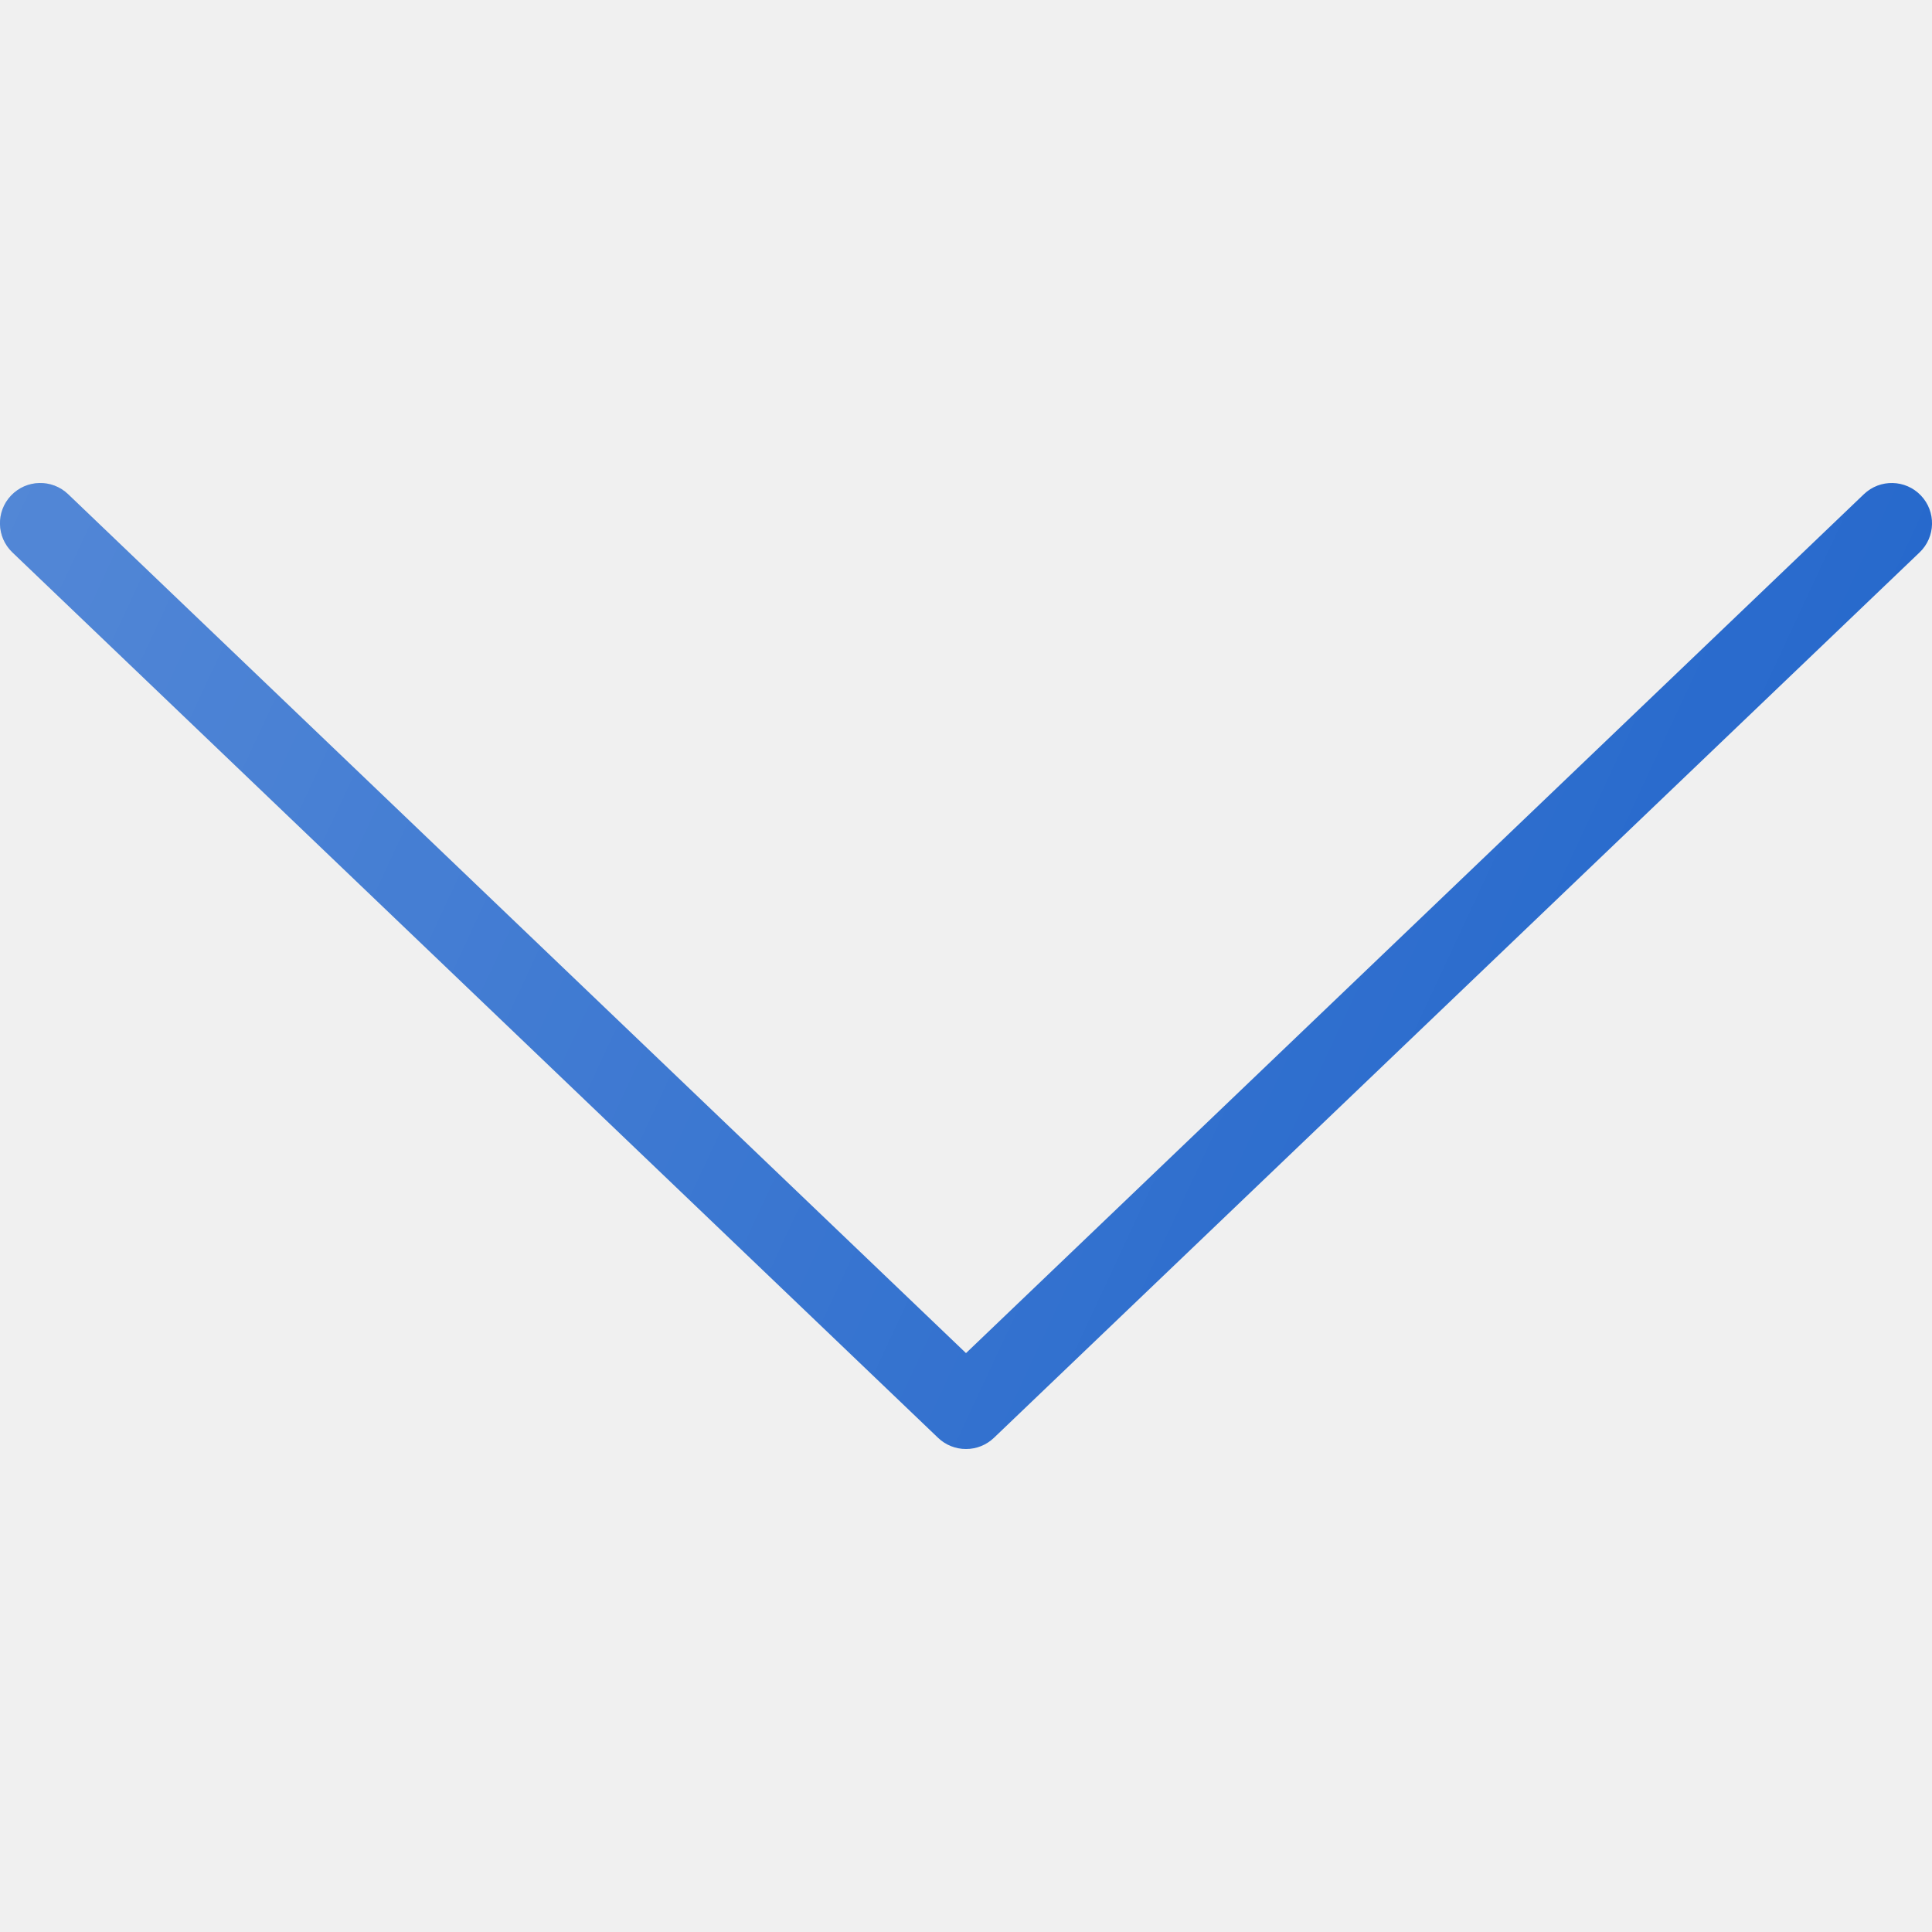
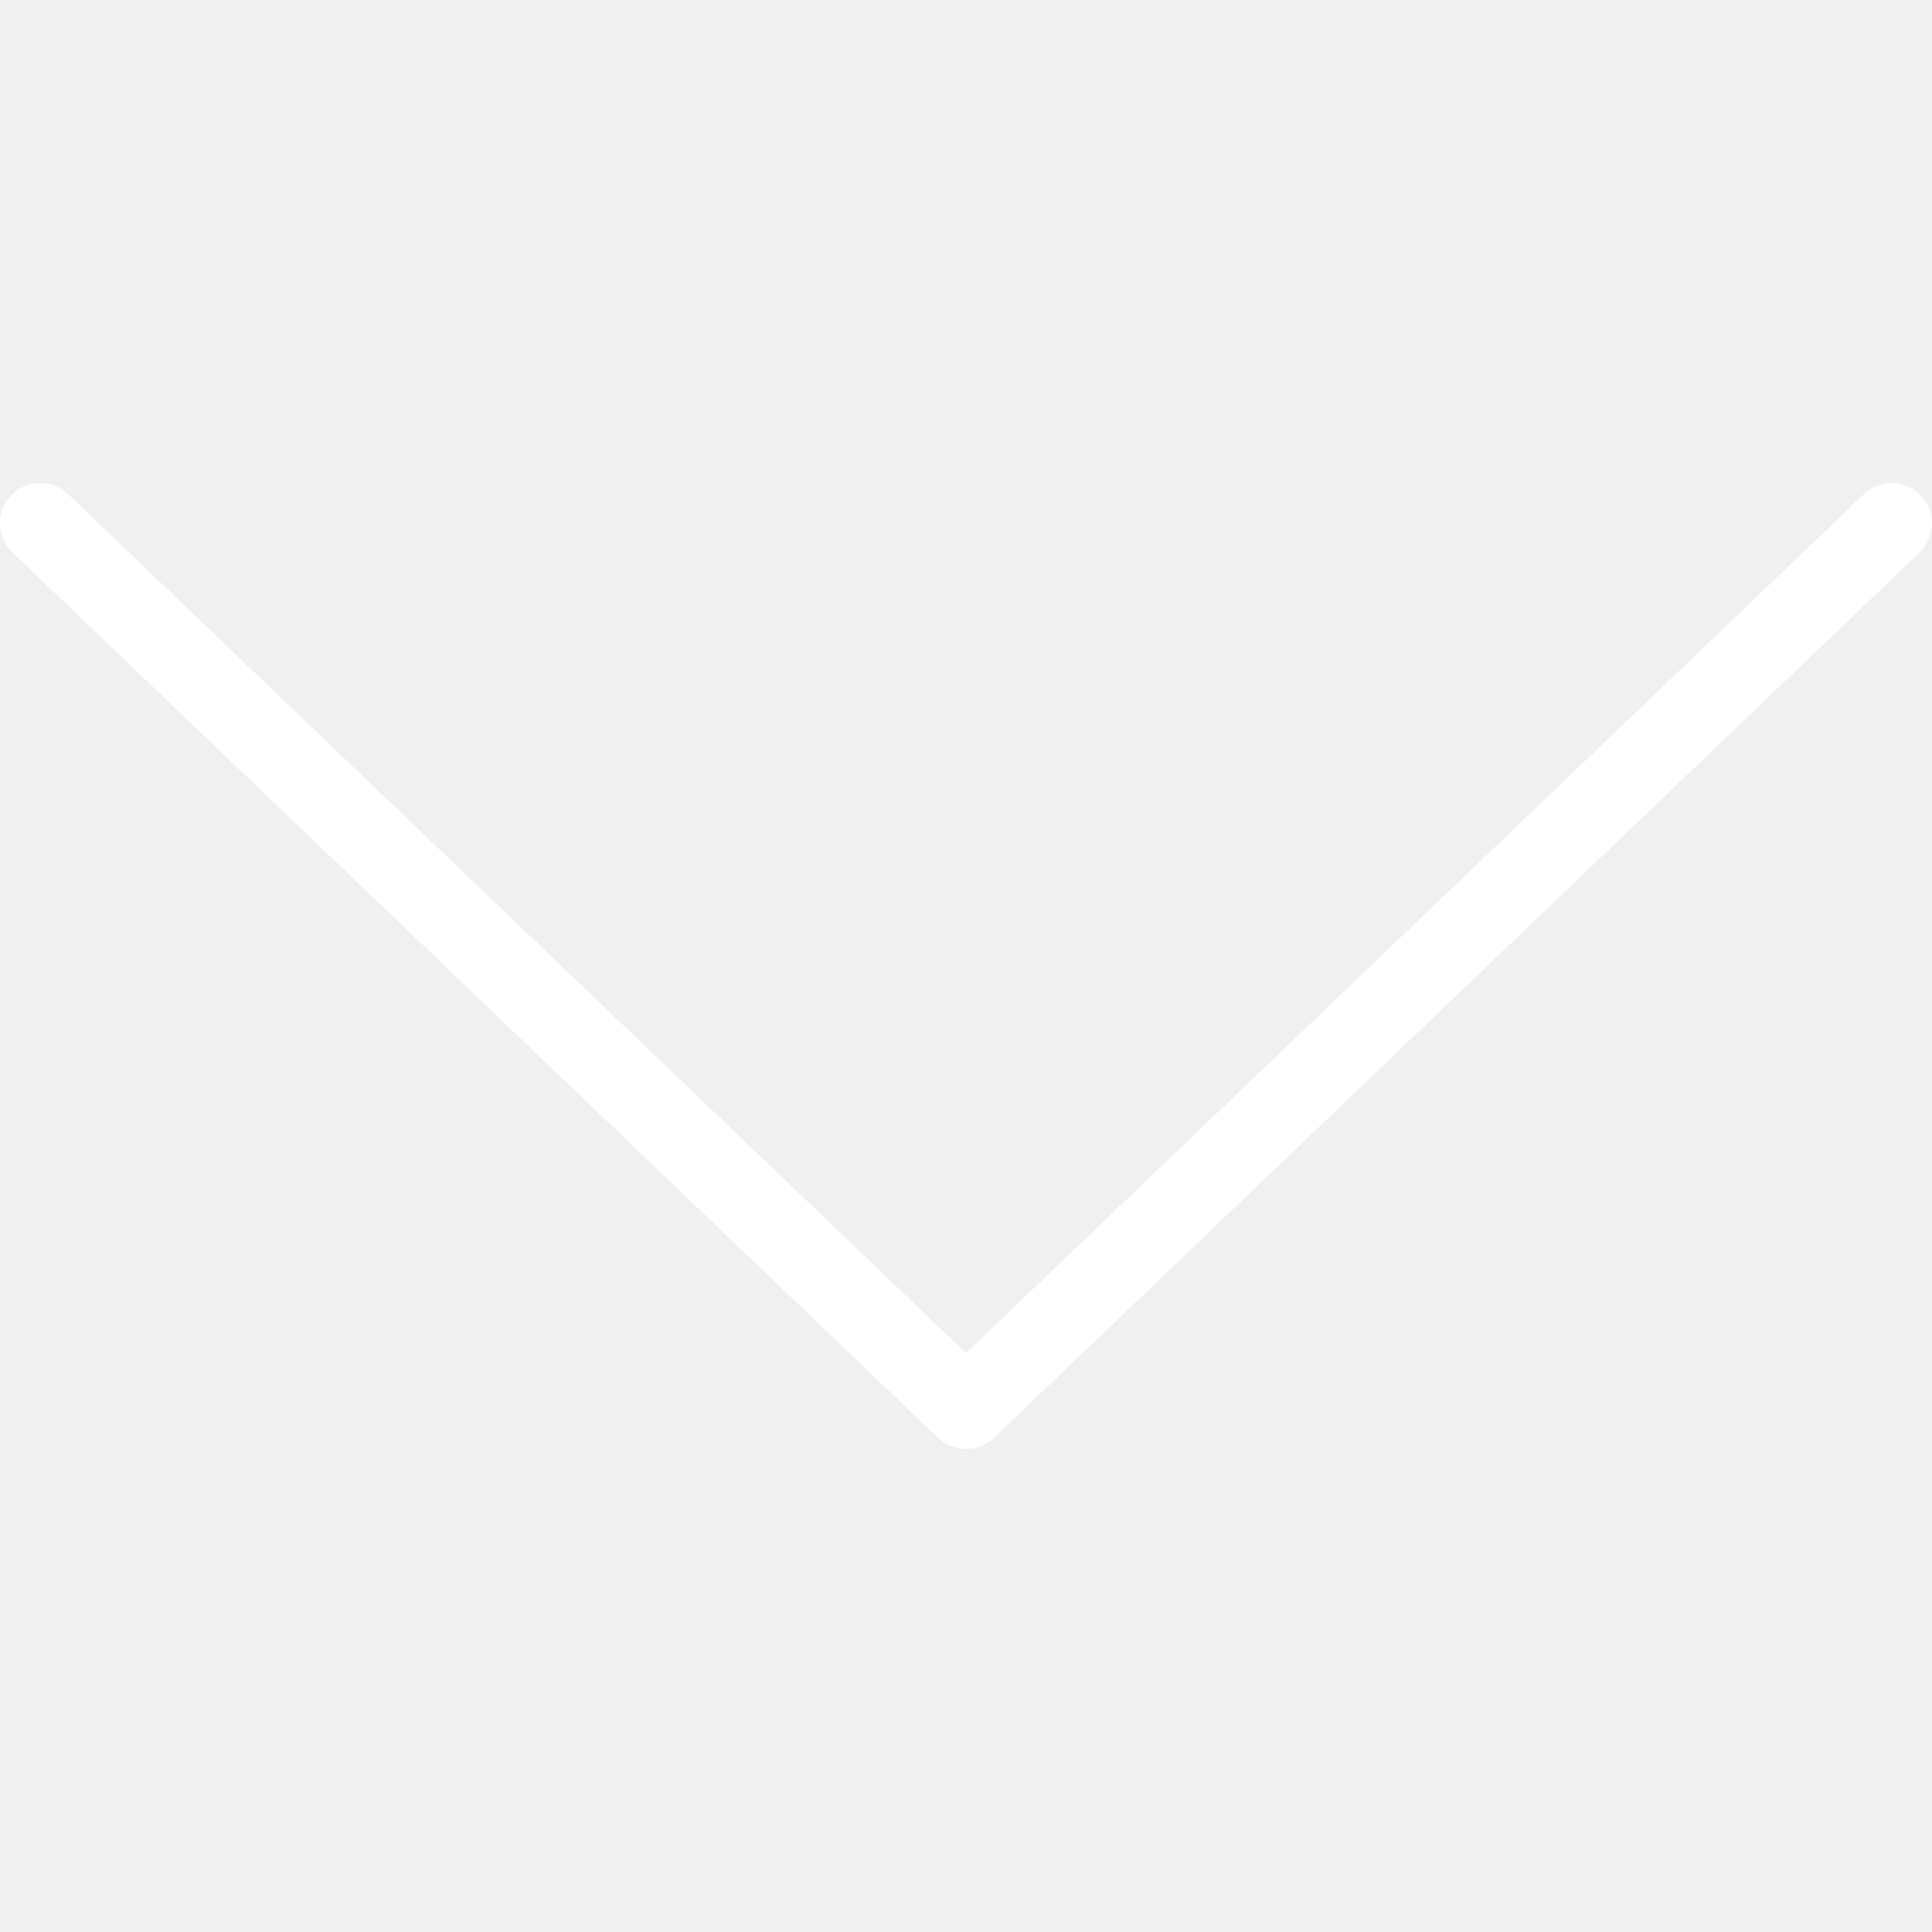
<svg xmlns="http://www.w3.org/2000/svg" version="1.1" id="Layer_1" x="0px" y="0px" viewBox="0 0 24 24" xml:space="preserve">
-   <path fill="#2769CC" d="M12 18a.5.5 0 0 1-.346-.138l-11.5-11a.5.5 0 0 1 .692-.723L12 16.809l11.154-10.67a.5.5 0 0 1 .692.723l-11.5 11A.5.5 0 0 1 12 18z" />
+   <path fill="#FFFFFF" d="M12 18a.5.5 0 0 1-.346-.138l-11.5-11a.5.5 0 0 1 .692-.723L12 16.809l11.154-10.67a.5.5 0 0 1 .692.723l-11.5 11A.5.5 0 0 1 12 18z" />
  <linearGradient id="SVGID_1_" gradientUnits="userSpaceOnUse" x1="1.021" y1="4.199" x2="20.82" y2="13.432">
    <stop offset="0" stop-color="#FFF" stop-opacity="0.2" />
    <stop offset="1" stop-color="#FFF" stop-opacity="0" />
  </linearGradient>
  <path fill="url(#SVGID_1_)" d="M12 18a.5.5 0 0 1-.346-.138l-11.5-11a.5.5 0 0 1 .692-.723L12 16.809l11.154-10.67a.5.5 0 0 1 .692.723l-11.5 11A.5.5 0 0 1 12 18z" />
</svg>
